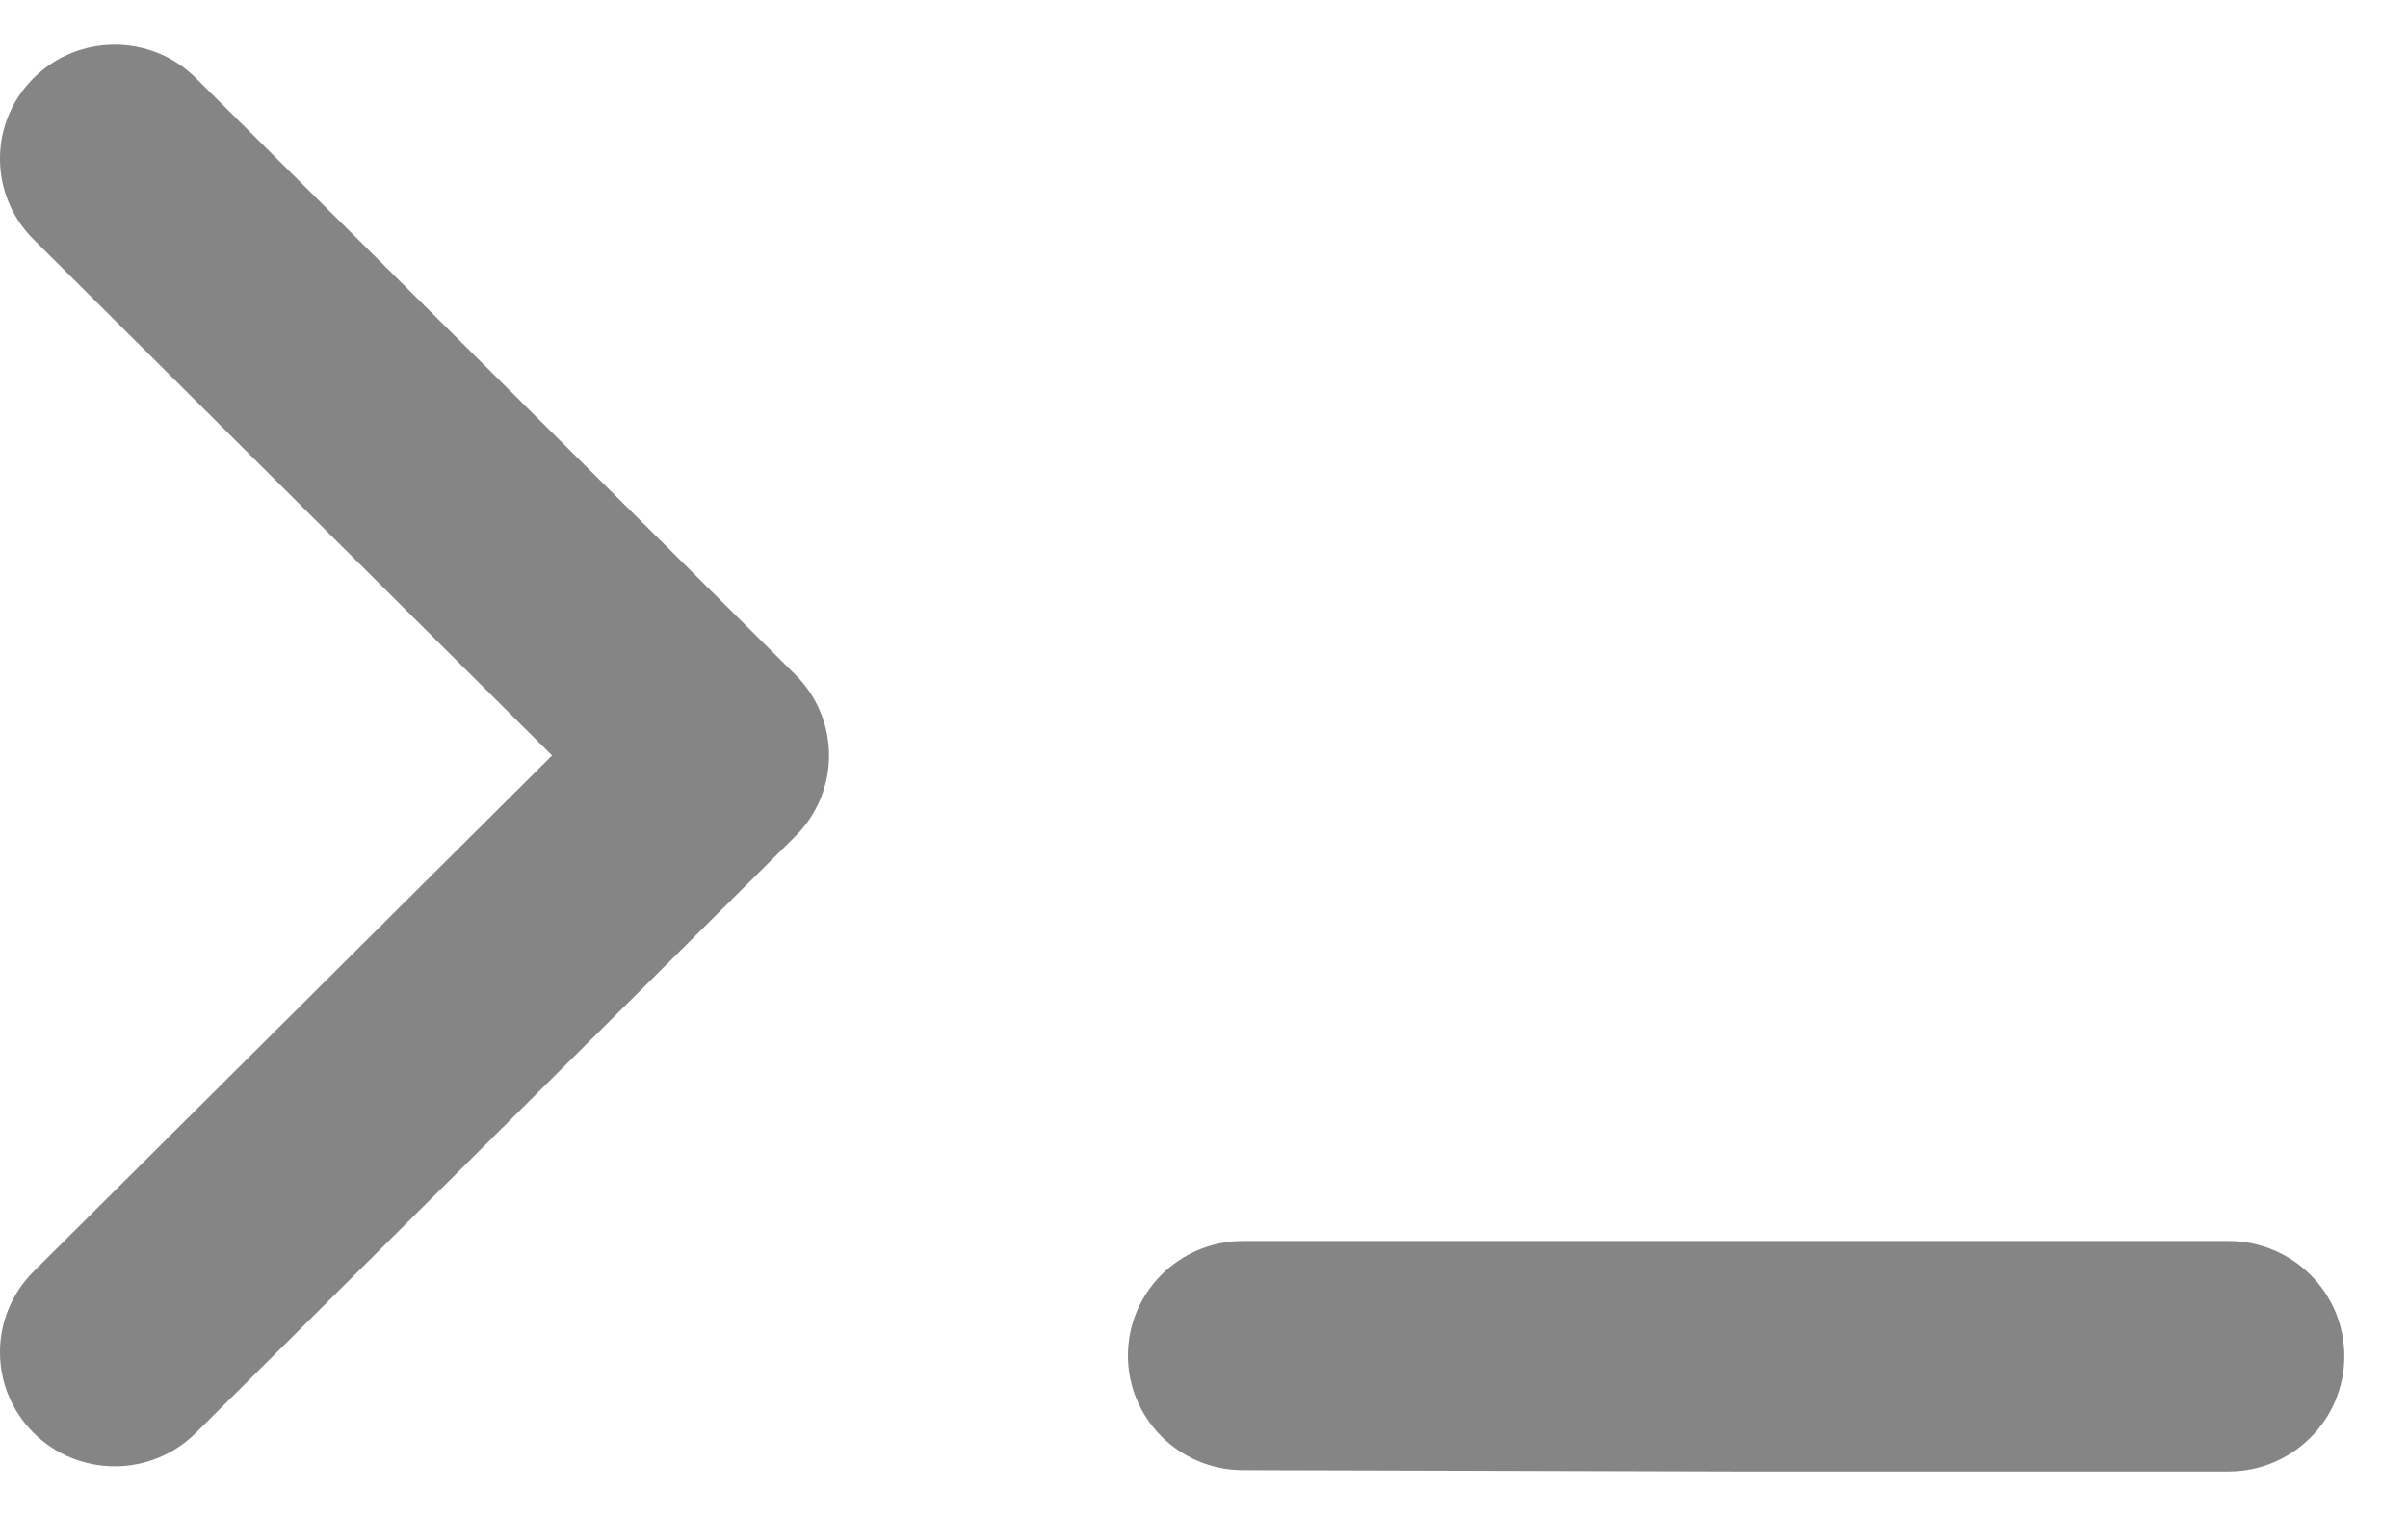
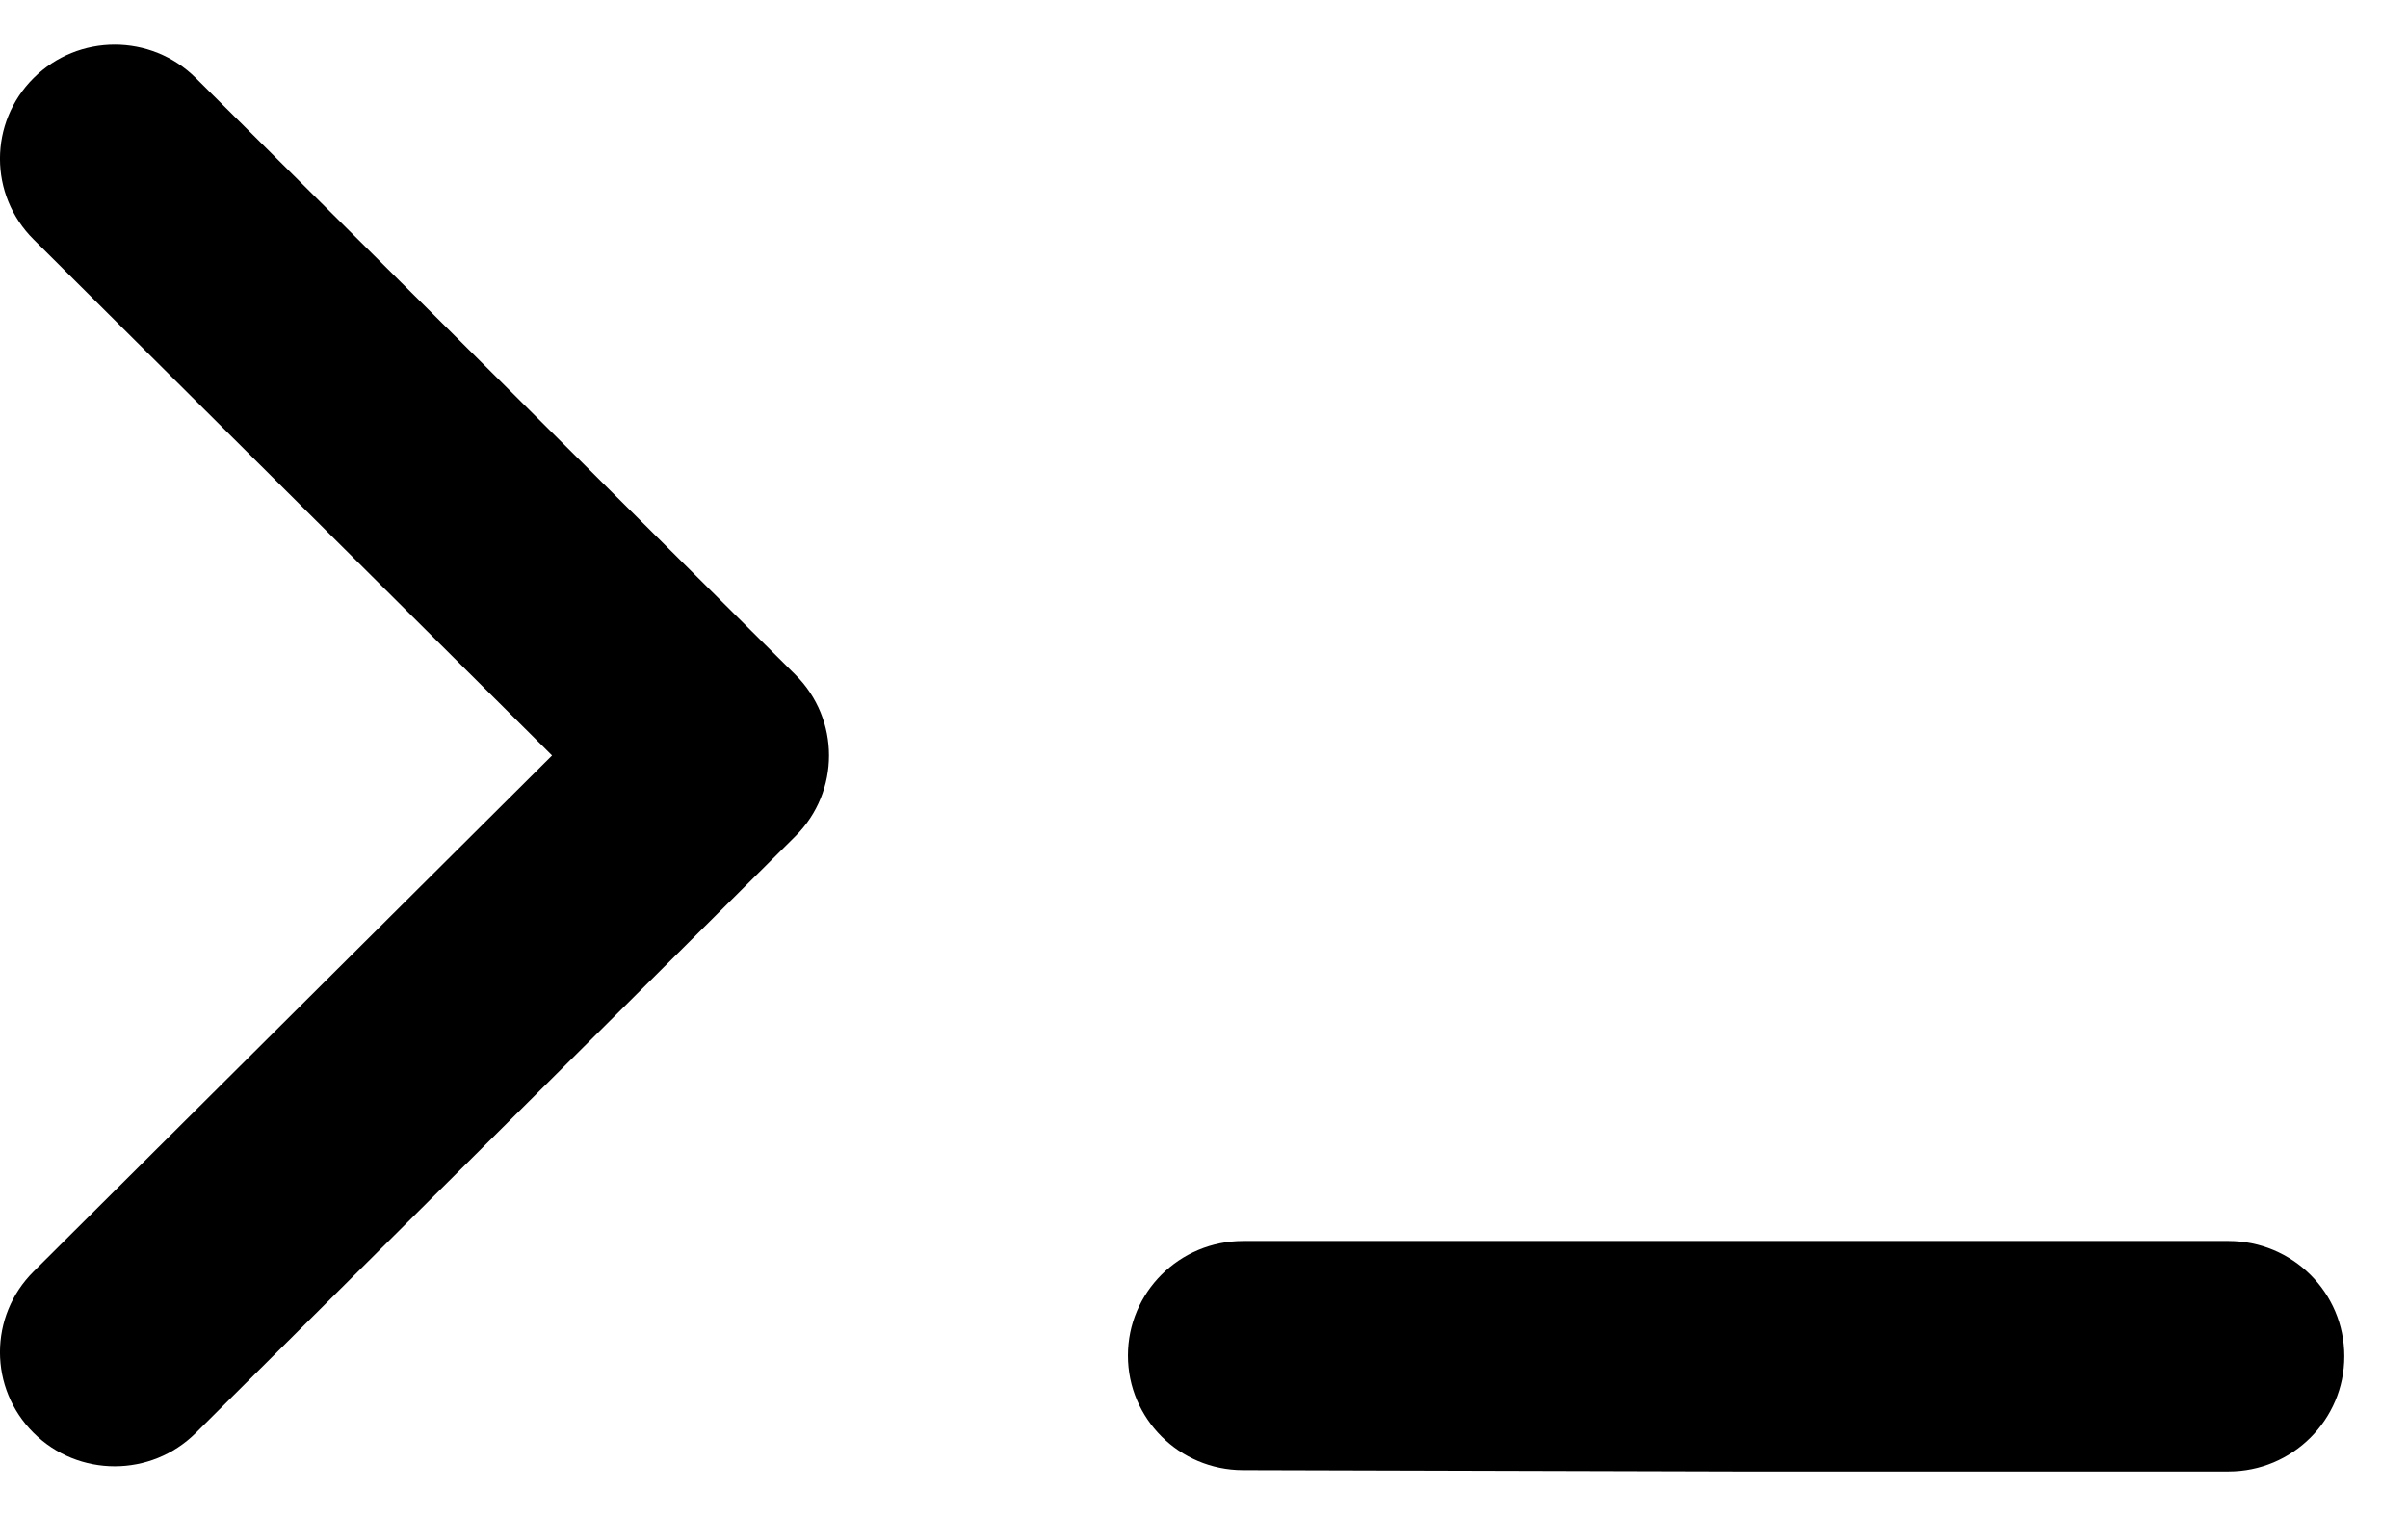
<svg xmlns="http://www.w3.org/2000/svg" width="27" height="17" viewBox="0 0 27 17" fill="none">
-   <path fill-rule="evenodd" clip-rule="evenodd" d="M0.377 0.875C0.879 0.375 1.694 0.375 2.196 0.875L8.919 7.566C9.421 8.066 9.421 8.876 8.919 9.376L2.196 16.067C1.694 16.567 0.879 16.567 0.377 16.067C-0.126 15.567 -0.126 14.757 0.377 14.257L6.19 8.471L0.377 2.685C-0.126 2.185 -0.126 1.375 0.377 0.875Z" fill="#858586" />
-   <path d="M12.647 15.2C12.647 14.49 13.225 13.915 13.938 13.915H24.987C25.704 13.915 26.286 14.493 26.286 15.207C26.286 15.921 25.704 16.5 24.987 16.5H19.466L13.935 16.485C13.223 16.483 12.647 15.908 12.647 15.2Z" fill="#858586" />
+   <path fill-rule="evenodd" clip-rule="evenodd" d="M0.377 0.875C0.879 0.375 1.694 0.375 2.196 0.875L8.919 7.566C9.421 8.066 9.421 8.876 8.919 9.376L2.196 16.067C1.694 16.567 0.879 16.567 0.377 16.067C-0.126 15.567 -0.126 14.757 0.377 14.257L6.19 8.471L0.377 2.685C-0.126 2.185 -0.126 1.375 0.377 0.875Z" fill="currentColor" />
+   <path d="M12.647 15.2C12.647 14.49 13.225 13.915 13.938 13.915H24.987C25.704 13.915 26.286 14.493 26.286 15.207C26.286 15.921 25.704 16.5 24.987 16.5H19.466L13.935 16.485C13.223 16.483 12.647 15.908 12.647 15.2Z" fill="currentColor" />
</svg>
